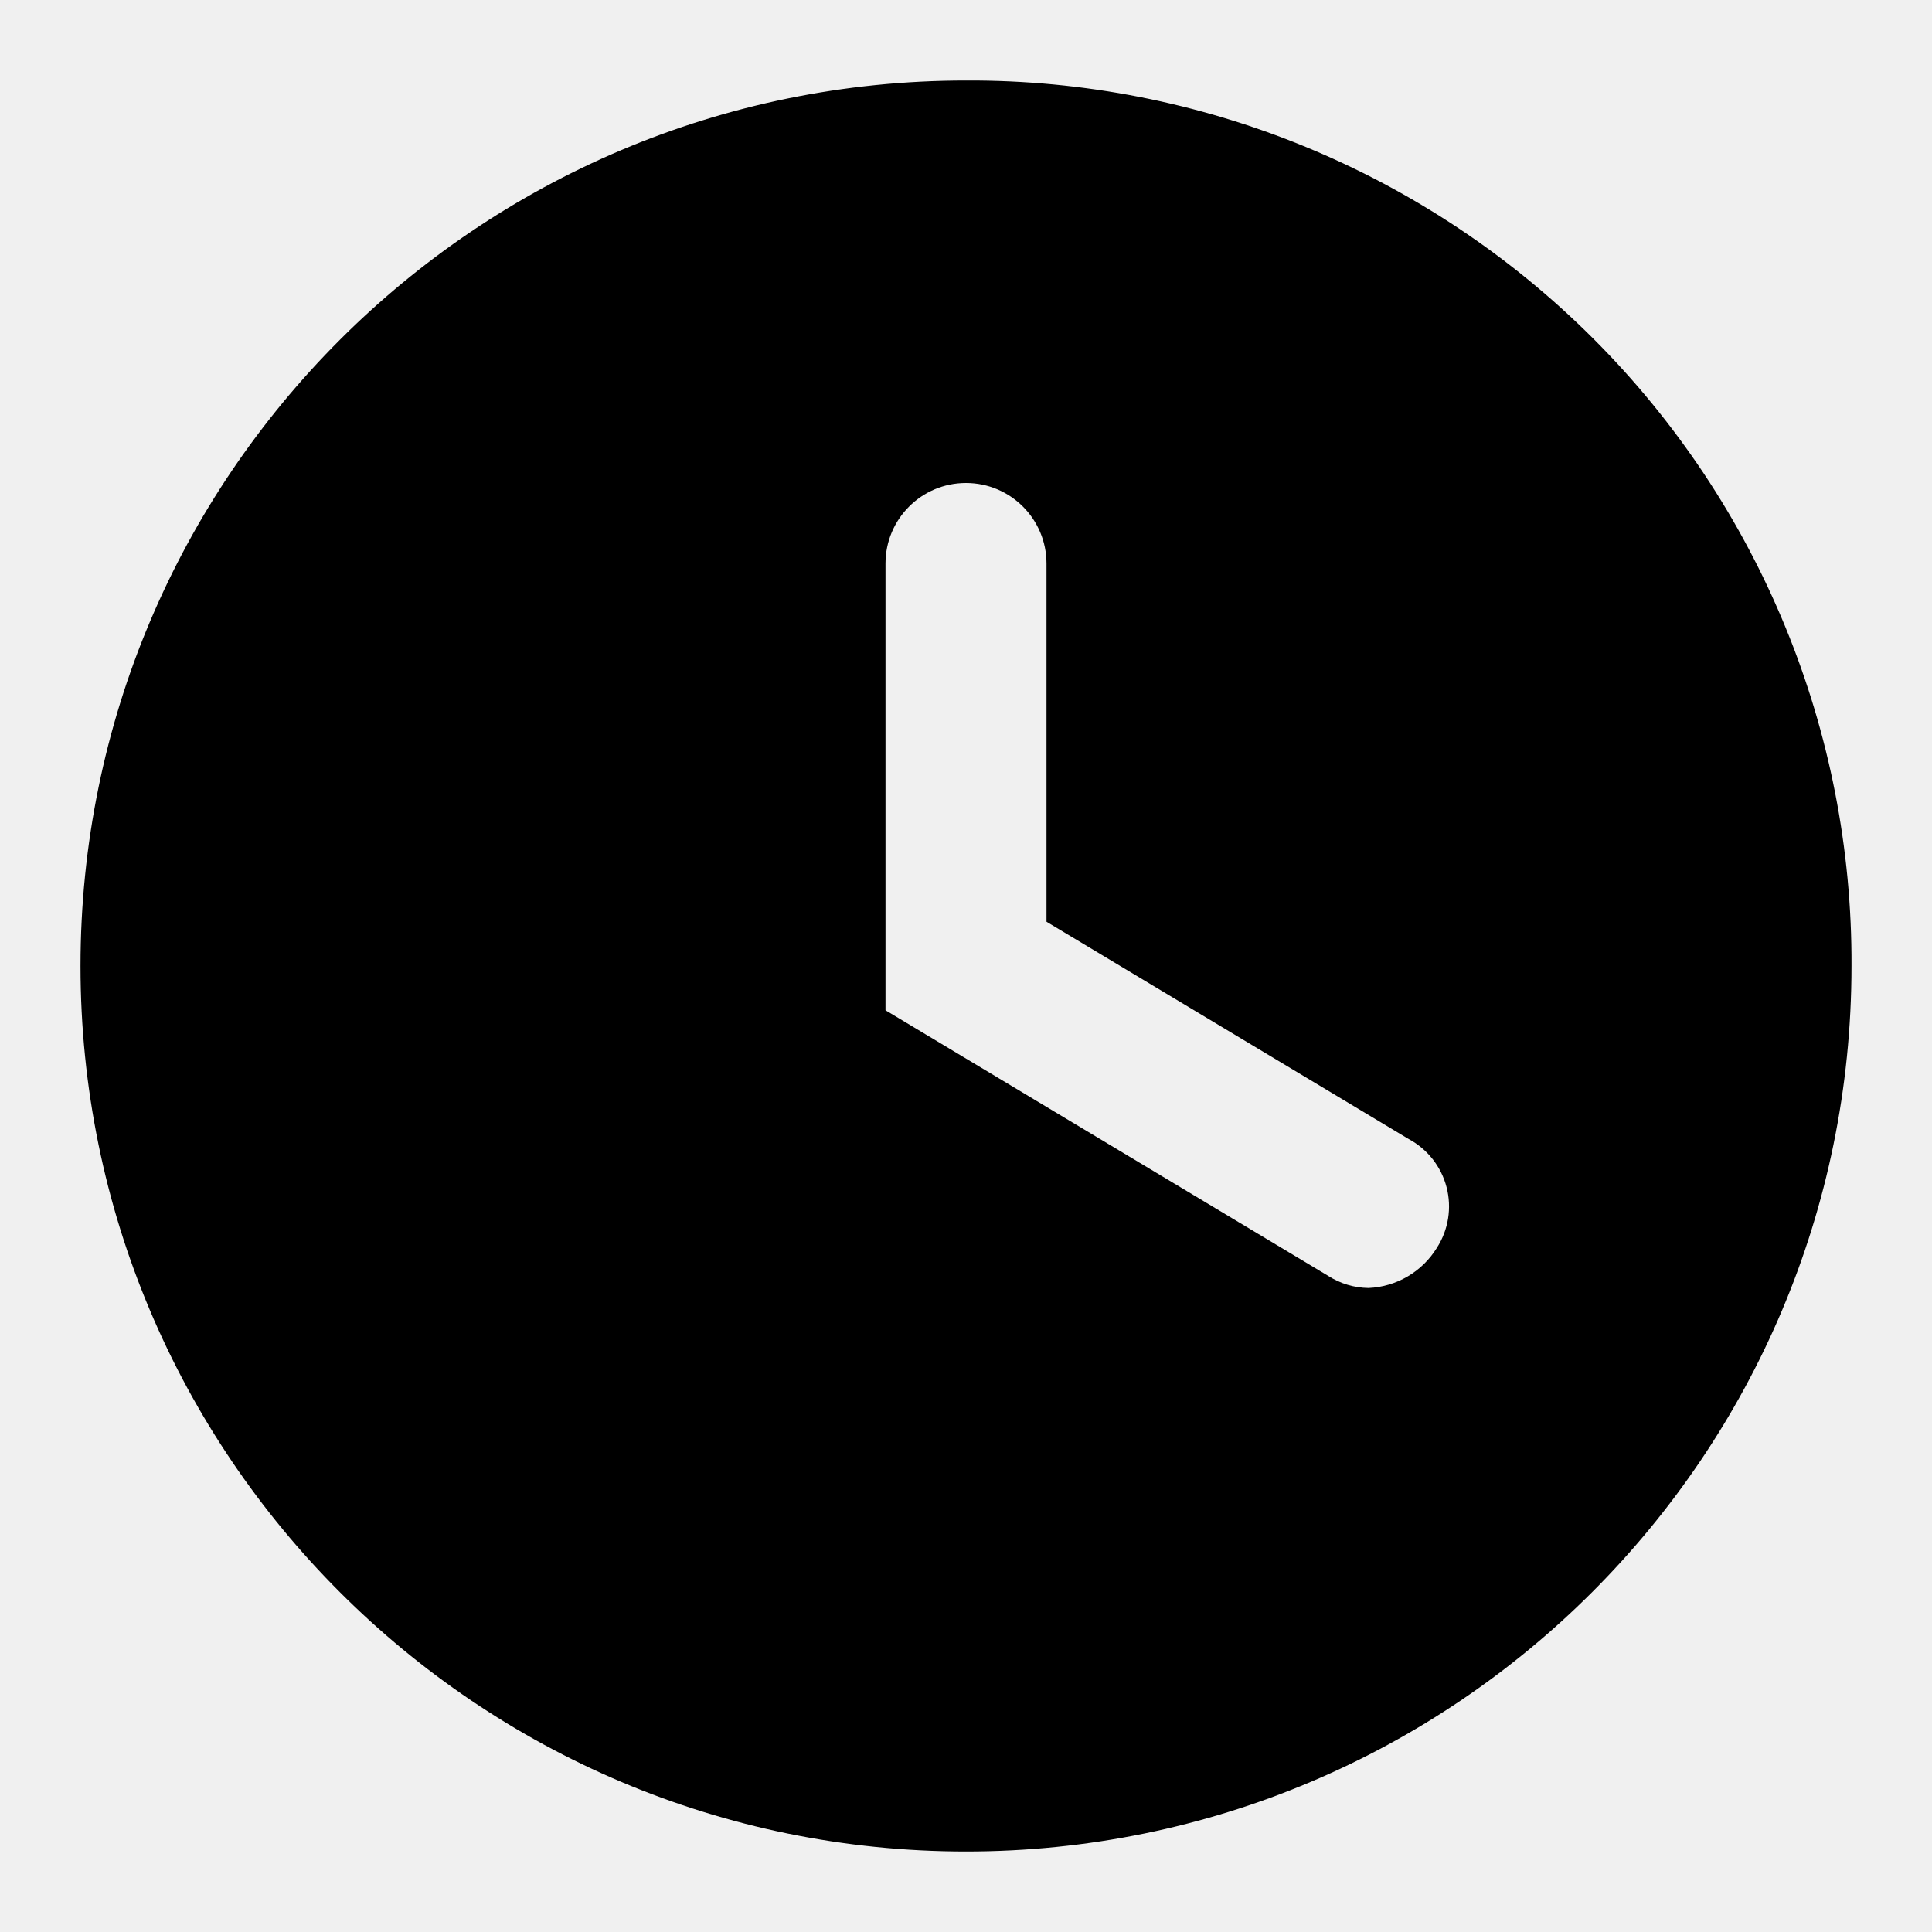
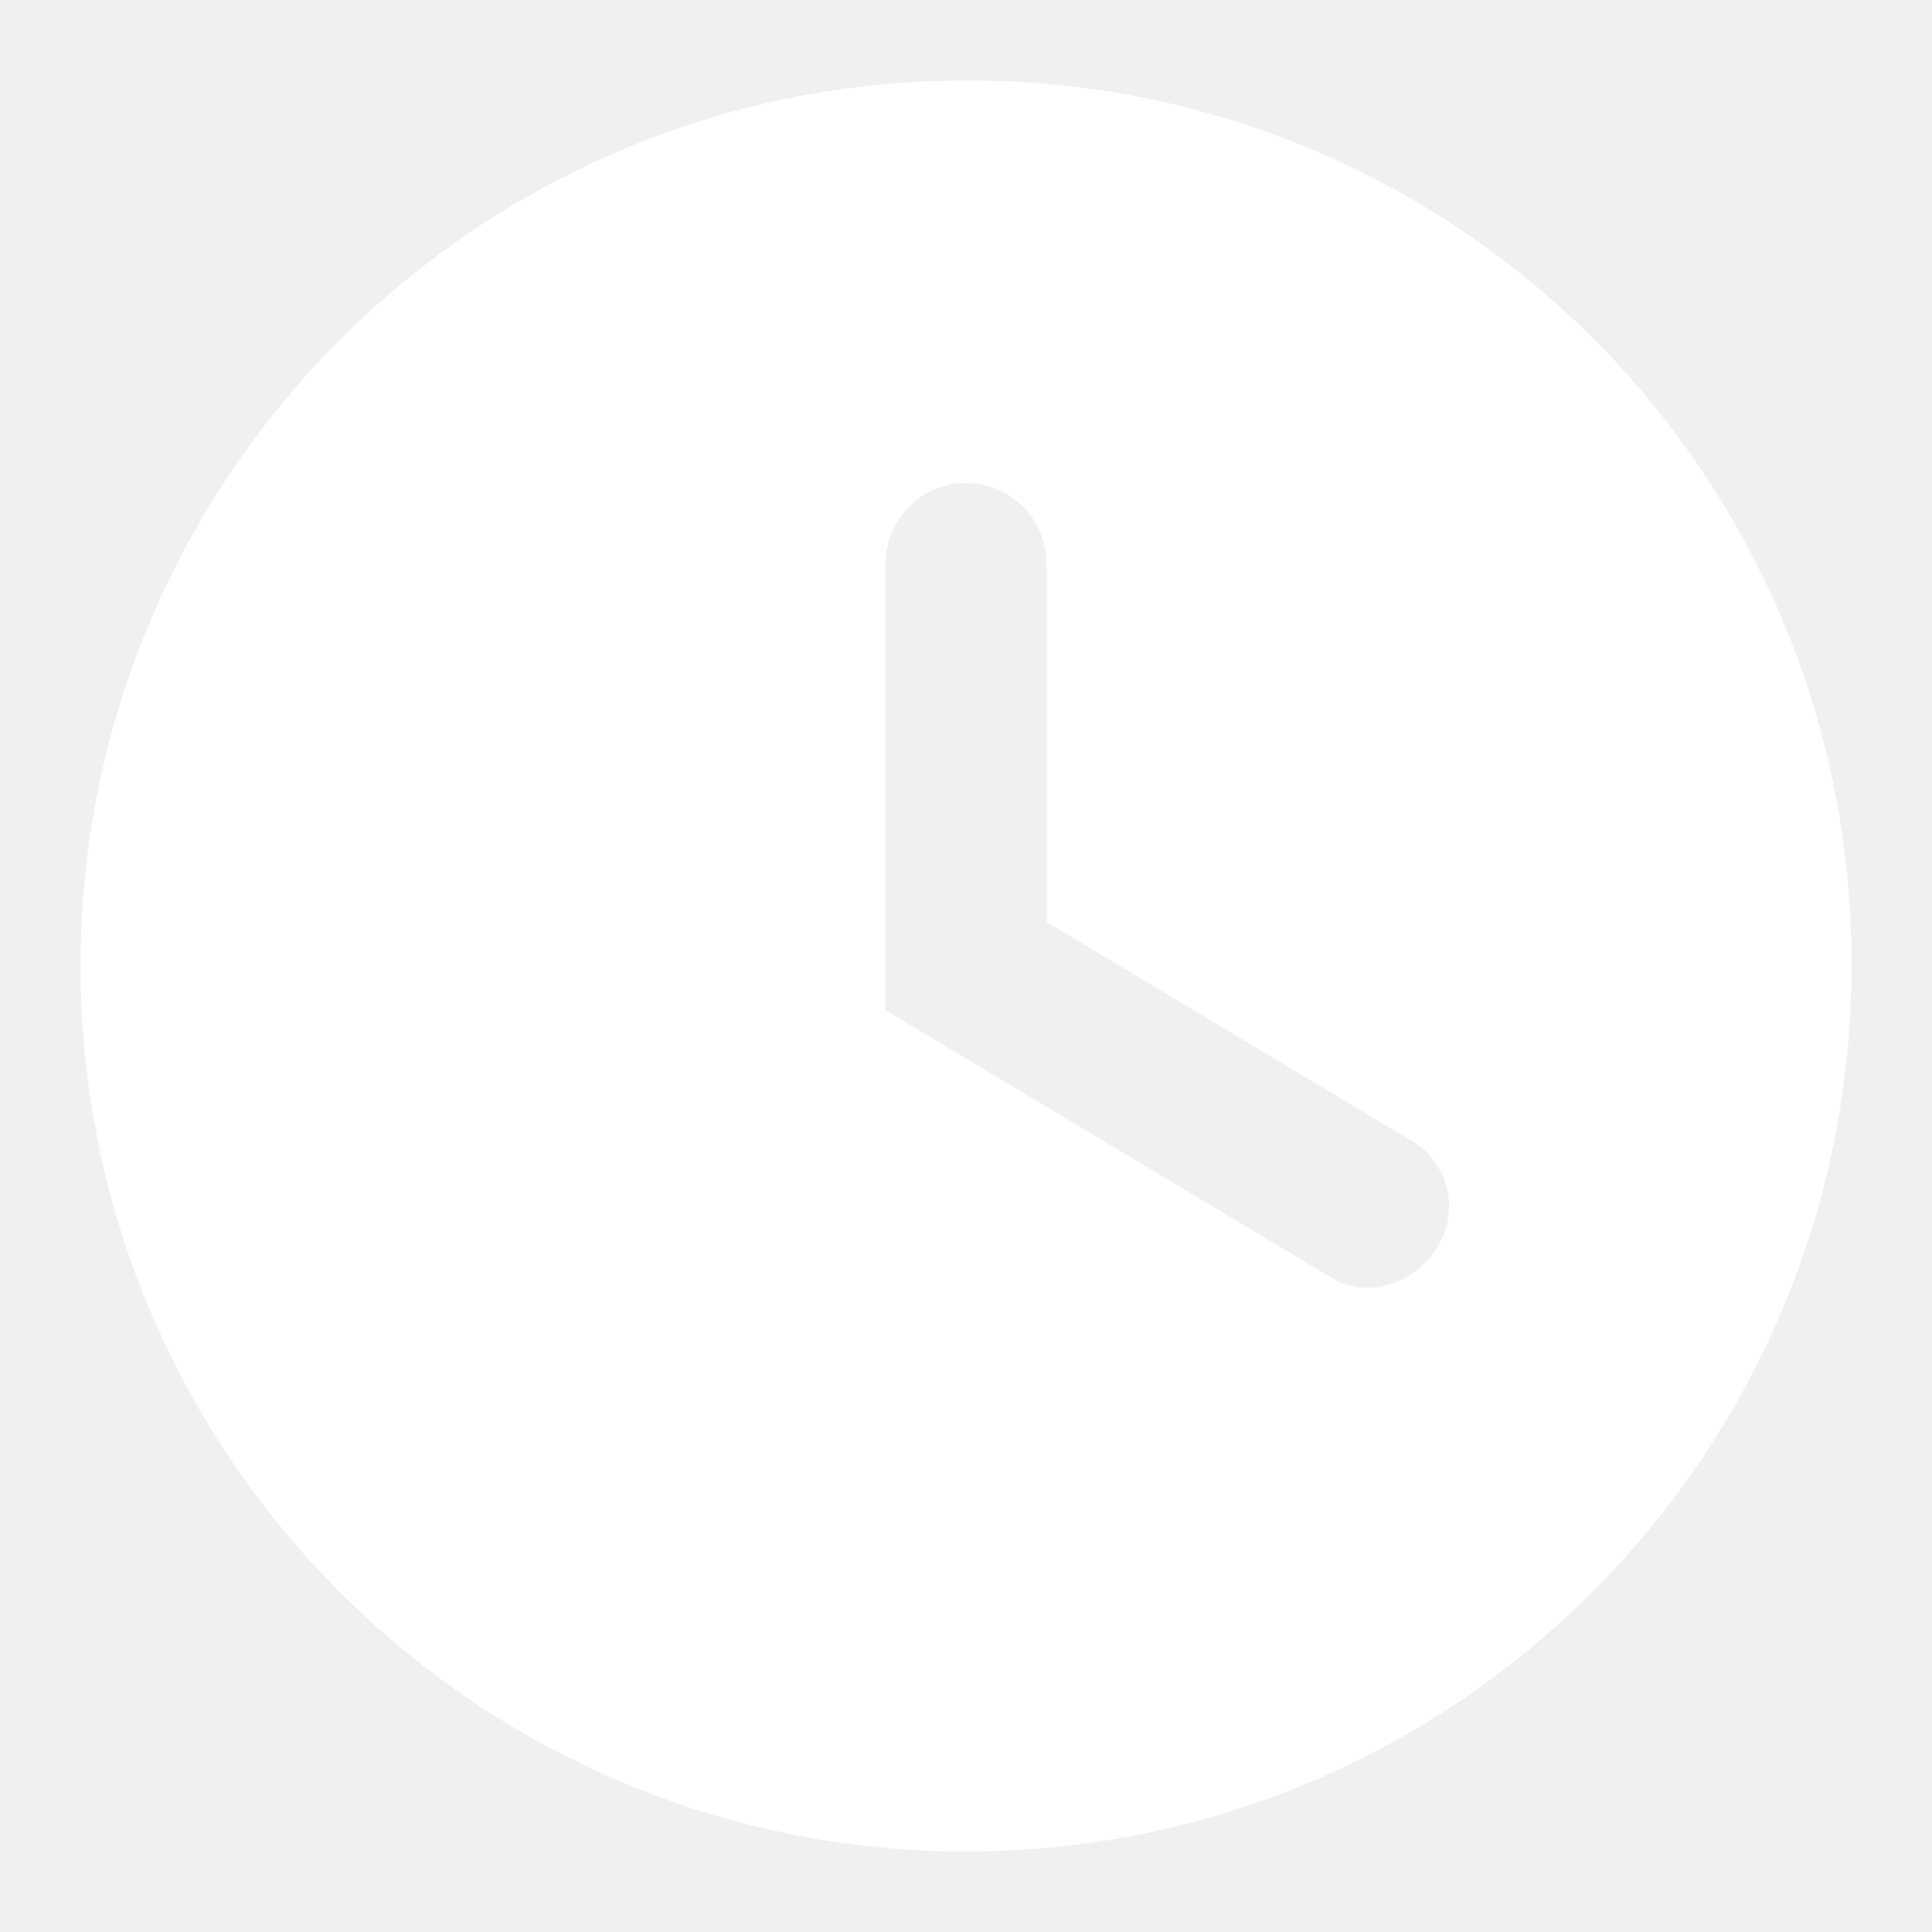
<svg xmlns="http://www.w3.org/2000/svg" width="800px" height="800px" viewBox="0 0 48 48">
  <g id="Layer_2" data-name="Layer 2">
    <g id="invisible_box" data-name="invisible box">
      <rect width="48" height="48" fill="none" />
    </g>
    <g id="icons_Q2" data-name="icons Q2">
-       <path d="M24,2A22,22,0,1,0,46,24,21.9,21.9,0,0,0,24,2ZM35.7,31A2.1,2.1,0,0,1,34,32a1.9,1.9,0,0,1-1-.3L22,25.1V14a2,2,0,0,1,4,0v8.9l9,5.4A1.9,1.9,0,0,1,35.7,31Z" />
+       <path fill="white" d="M24,2A22,22,0,1,0,46,24,21.9,21.9,0,0,0,24,2ZM35.7,31A2.1,2.1,0,0,1,34,32a1.9,1.9,0,0,1-1-.3L22,25.1V14a2,2,0,0,1,4,0v8.9l9,5.4A1.9,1.9,0,0,1,35.7,31Z" />
    </g>
  </g>
</svg>
